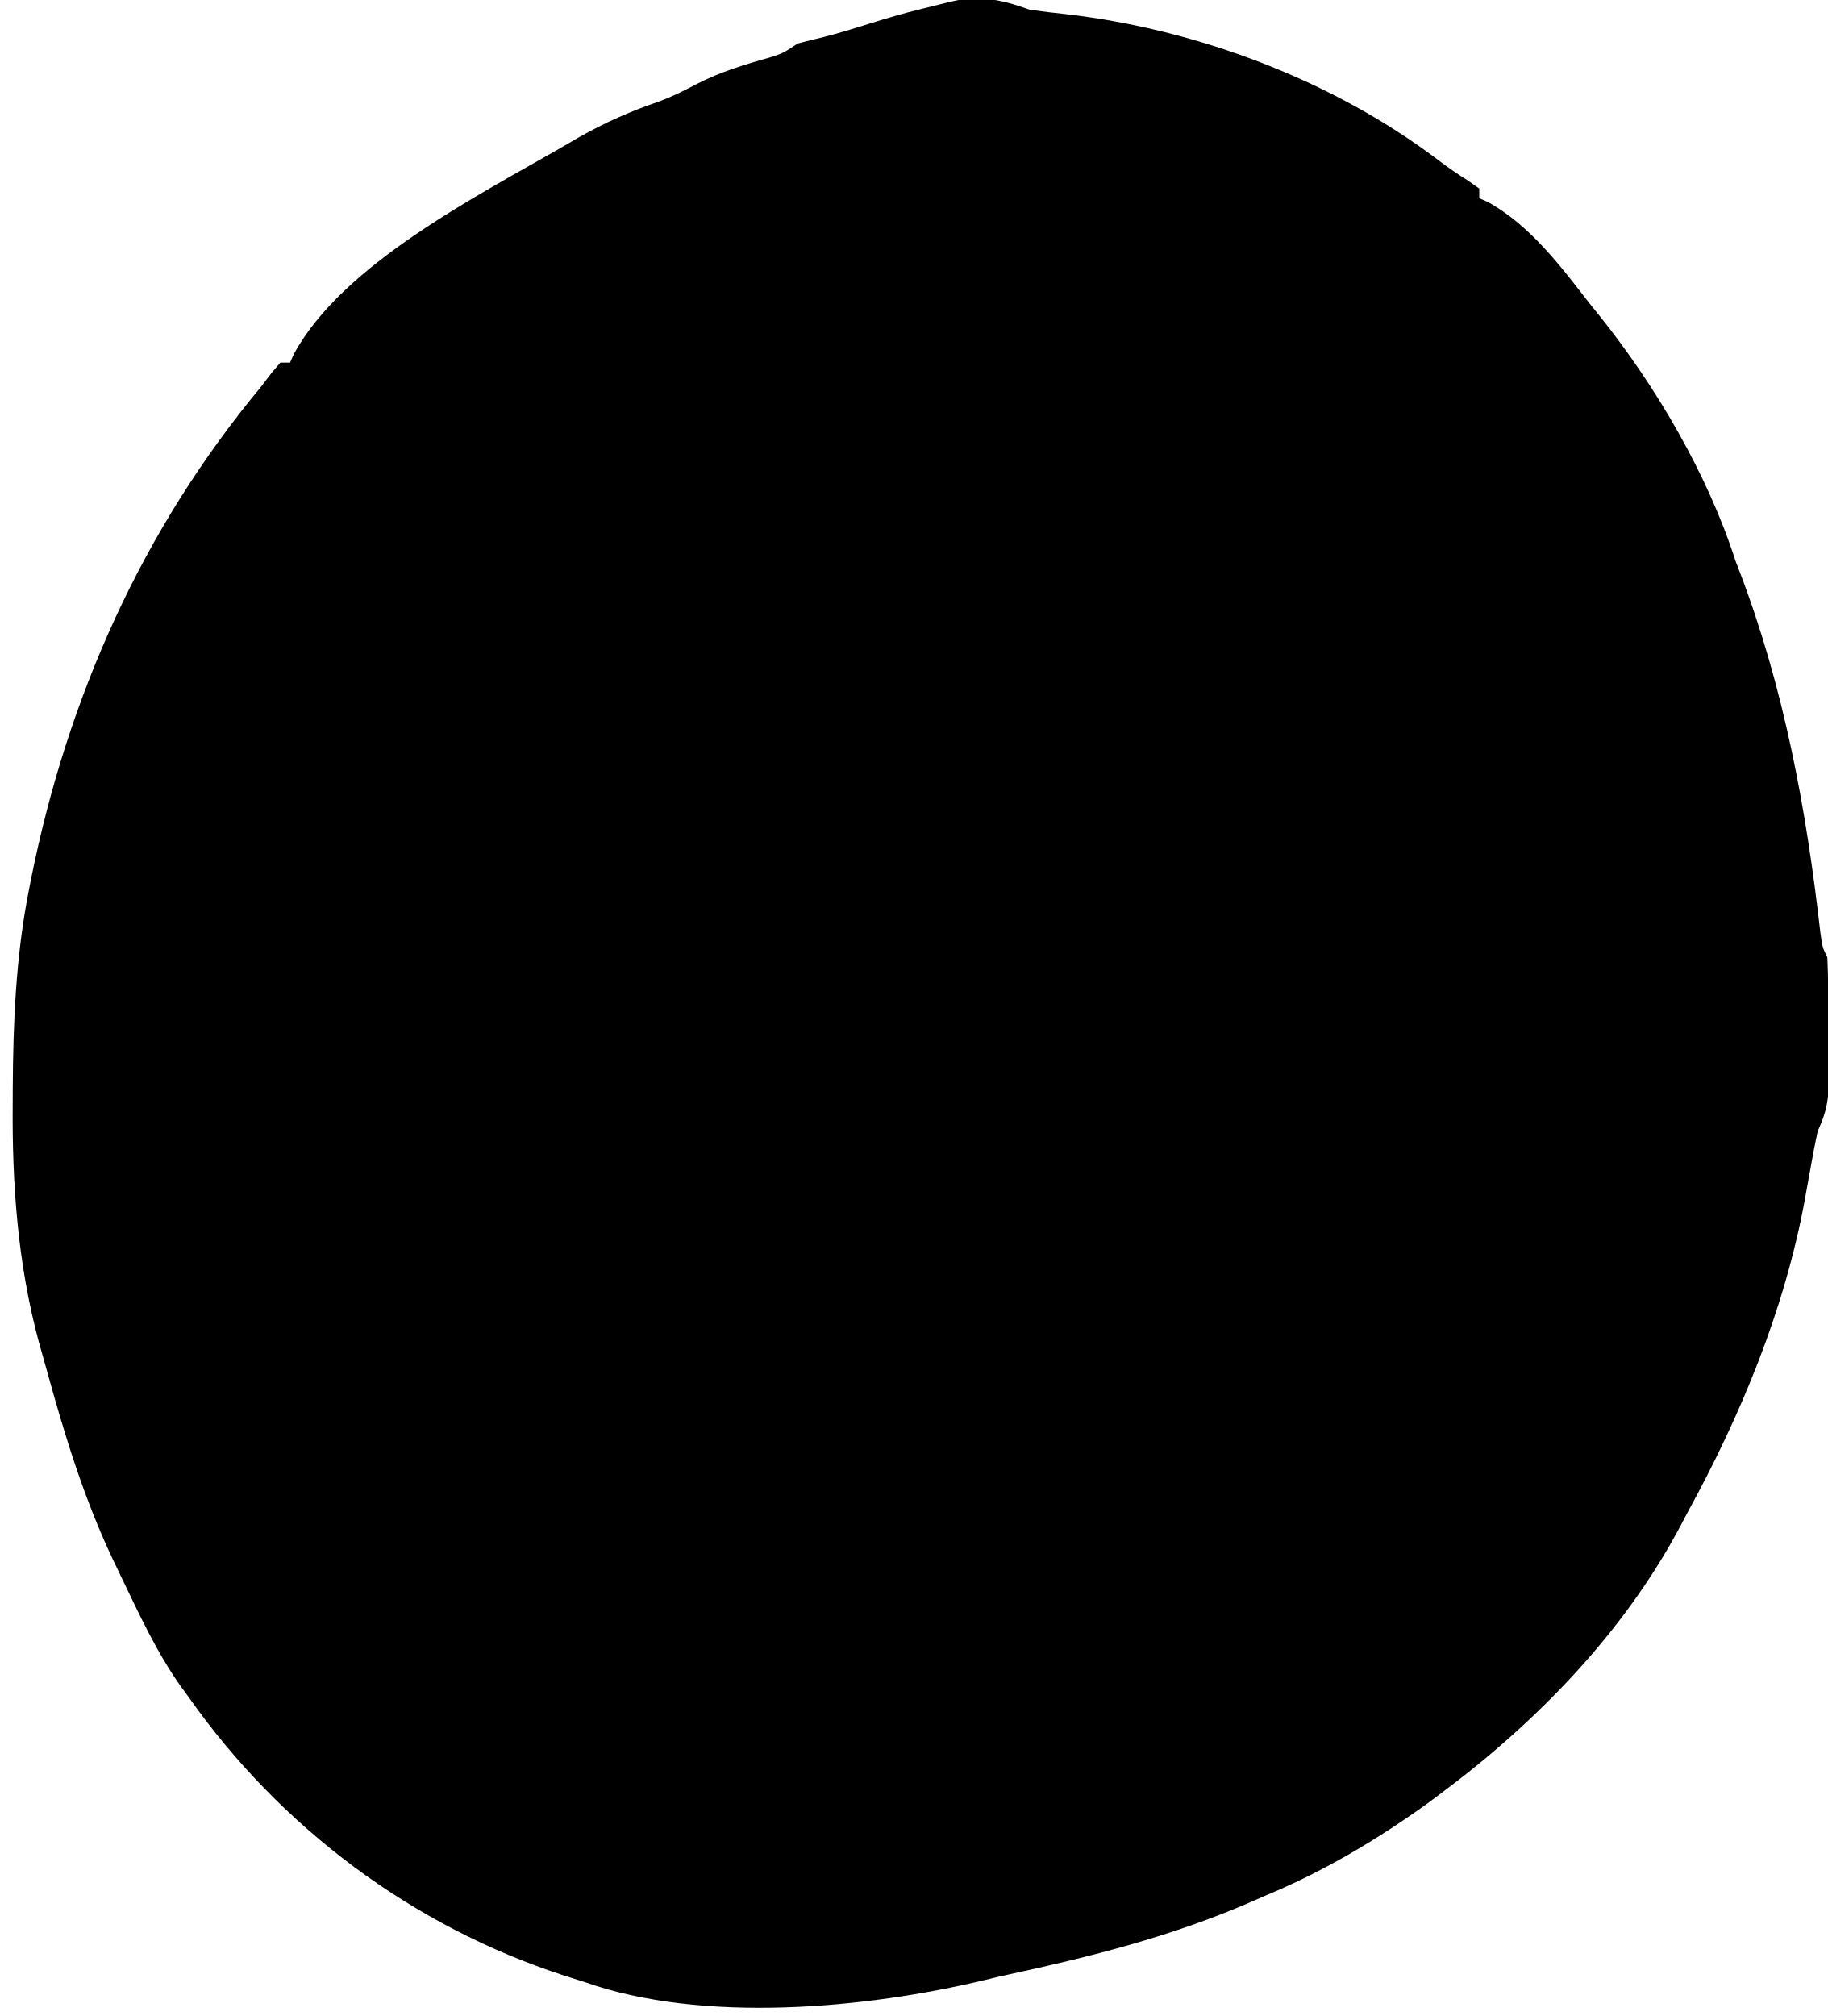
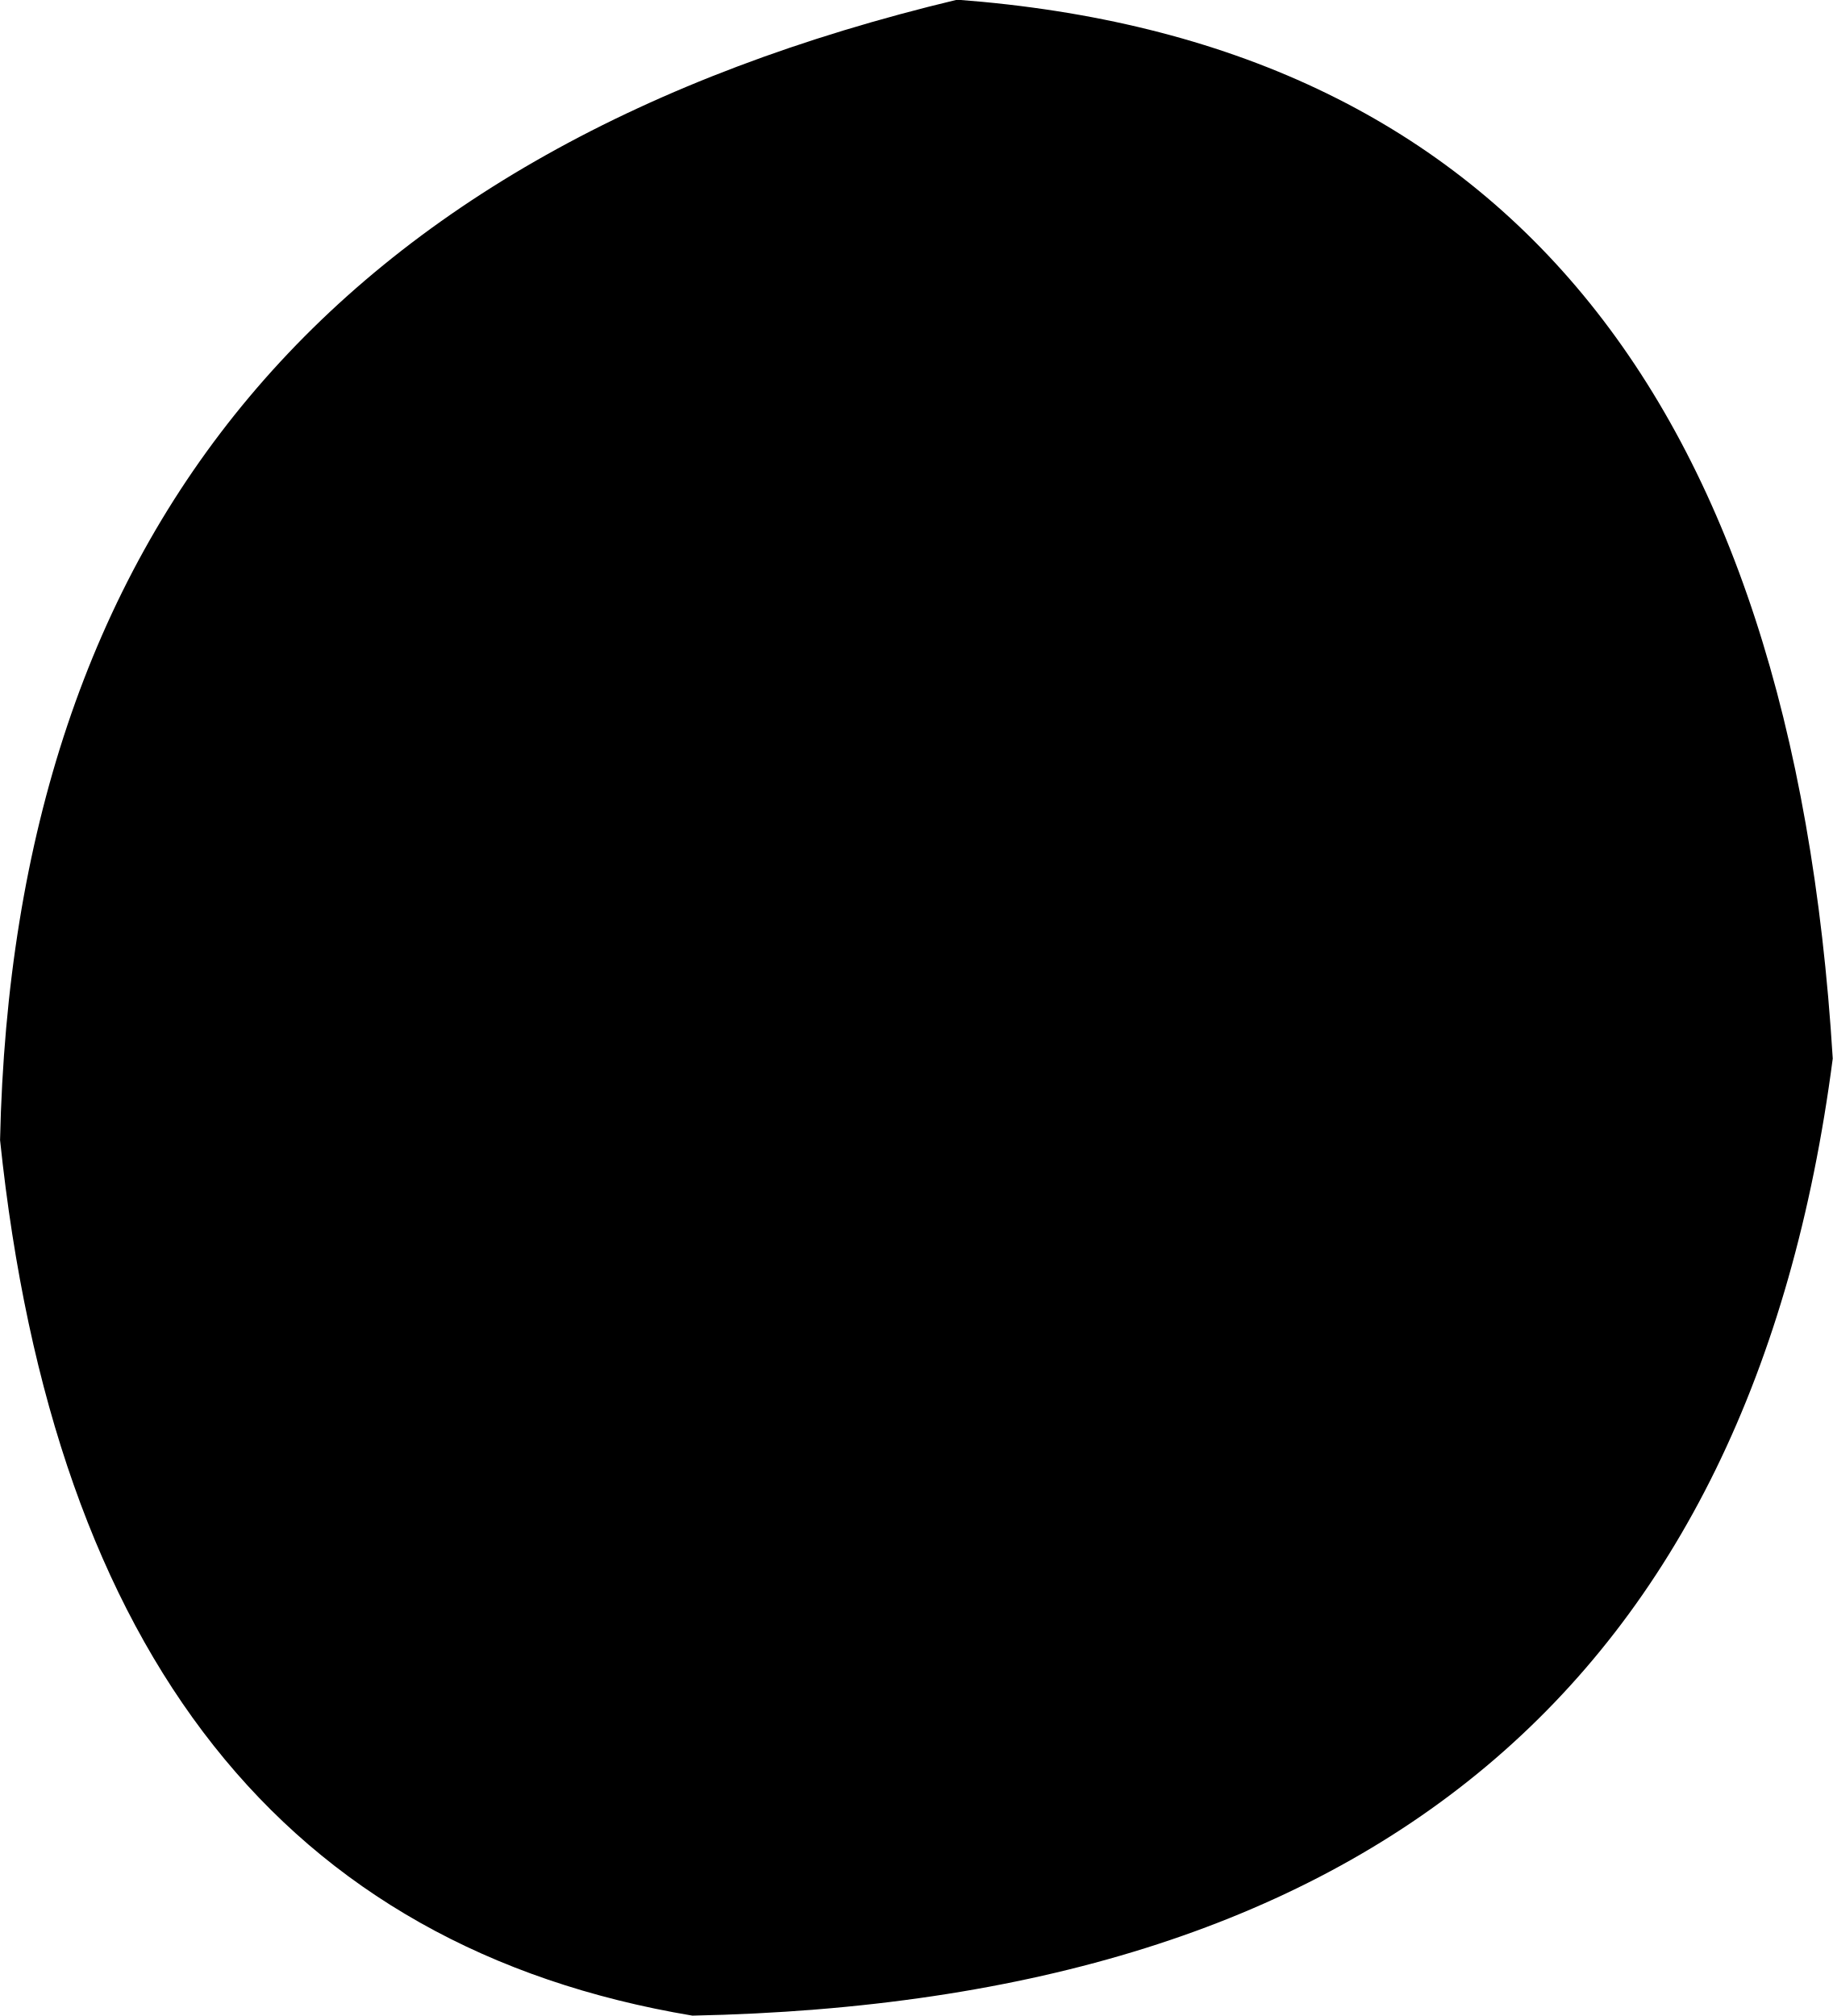
- <svg xmlns="http://www.w3.org/2000/svg" viewBox="0 0 378 417" fill="currentColor">
-   <path transform="translate(200.6875,-0.1875)" d="M0 0 C1.04 -0.01 2.07 -0.03 3.14 -0.04 C6.51 0.2 9.12 1.1 12.31 2.19 C14.83 2.55 17.35 2.86 19.88 3.12 C46.98 6.26 75.21 16.85 96.99 33.43 C98.95 34.91 100.92 36.26 103 37.56 C103.76 38.1 104.53 38.63 105.31 39.19 C105.31 39.85 105.31 40.51 105.31 41.19 C105.88 41.44 106.44 41.69 107.02 41.94 C115.82 46.73 122.28 55.42 128.31 63.19 C128.93 63.95 129.55 64.71 130.18 65.5 C141.85 80.05 152.61 98.42 158.31 116.19 C158.58 116.88 158.84 117.56 159.11 118.27 C168.34 142.36 172.98 167.63 175.88 193.16 C176.31 196.19 176.31 196.19 177.31 198.19 C177.52 202.56 177.5 206.93 177.5 211.31 C177.5 213.48 177.52 215.65 177.54 217.83 C177.54 219.21 177.54 220.6 177.54 221.99 C177.55 223.25 177.55 224.51 177.56 225.81 C177.32 229.09 176.66 231.22 175.31 234.19 C174.76 236.77 174.26 239.34 173.81 241.94 C173.55 243.37 173.29 244.81 173.03 246.24 C172.91 246.93 172.78 247.61 172.66 248.32 C168.46 271.15 159.43 292.93 148.31 313.19 C147.88 314.01 147.45 314.83 147 315.68 C135.27 337.81 117.25 356.35 97.31 371.19 C96.89 371.51 96.89 371.51 94.73 373.12 C84.29 380.64 73.2 387.24 61.31 392.19 C60.03 392.75 58.74 393.31 57.45 393.87 C41.36 400.79 24.88 404.94 7.79 408.64 C6.24 408.98 4.68 409.34 3.14 409.72 C-21.74 415.71 -55.36 418.75 -79.69 410.19 C-81.08 409.74 -82.47 409.3 -83.86 408.87 C-115.34 398.66 -142.64 378.26 -161.69 351.19 C-162.22 350.46 -162.75 349.74 -163.3 348.99 C-168.32 341.89 -171.94 334 -175.69 326.19 C-176.25 325.02 -176.81 323.85 -177.39 322.65 C-183.37 309.99 -187.32 297.02 -191.03 283.55 C-191.56 281.65 -192.09 279.76 -192.63 277.87 C-197.03 261.61 -198.21 245.14 -198.06 228.38 C-198.06 227.46 -198.05 226.55 -198.05 225.61 C-197.98 211.63 -197.42 197.93 -194.69 184.19 C-194.62 183.82 -194.62 183.82 -194.25 181.94 C-186.7 144.36 -171.26 109.72 -146.69 80.19 C-145.97 79.24 -145.25 78.29 -144.5 77.31 C-143.9 76.61 -143.31 75.91 -142.69 75.19 C-142.03 75.19 -141.37 75.19 -140.69 75.19 C-140.43 74.6 -140.17 74.02 -139.9 73.42 C-129.71 54.7 -101.74 40.64 -83.69 30.19 C-82.81 29.67 -81.92 29.16 -81.02 28.63 C-75.59 25.56 -70.26 23.19 -64.36 21.18 C-61.71 20.2 -59.31 19.01 -56.81 17.69 C-51.88 15.12 -46.82 13.58 -41.47 12.08 C-38.69 11.19 -38.69 11.19 -35.69 9.19 C-33.86 8.71 -32.03 8.25 -30.2 7.82 C-27.15 7.05 -24.18 6.12 -21.19 5.19 C-17.45 4.02 -13.74 2.91 -9.94 2 C-1.99 0.01 -1.99 0.01 0 0 Z " />
+ <svg xmlns="http://www.w3.org/2000/svg" viewBox="224.82 212.96 30.05 33.06" fill="currentColor">
+   <path d="M240.515,212.955c8.901.668,13.691,6.459,14.359,17.364-1.336,10.241-7.571,15.469-18.7,15.695-6.679-1.118-10.468-5.898-11.353-14.359.22-10.019,5.452-16.248,15.695-18.7Z" />
</svg>
